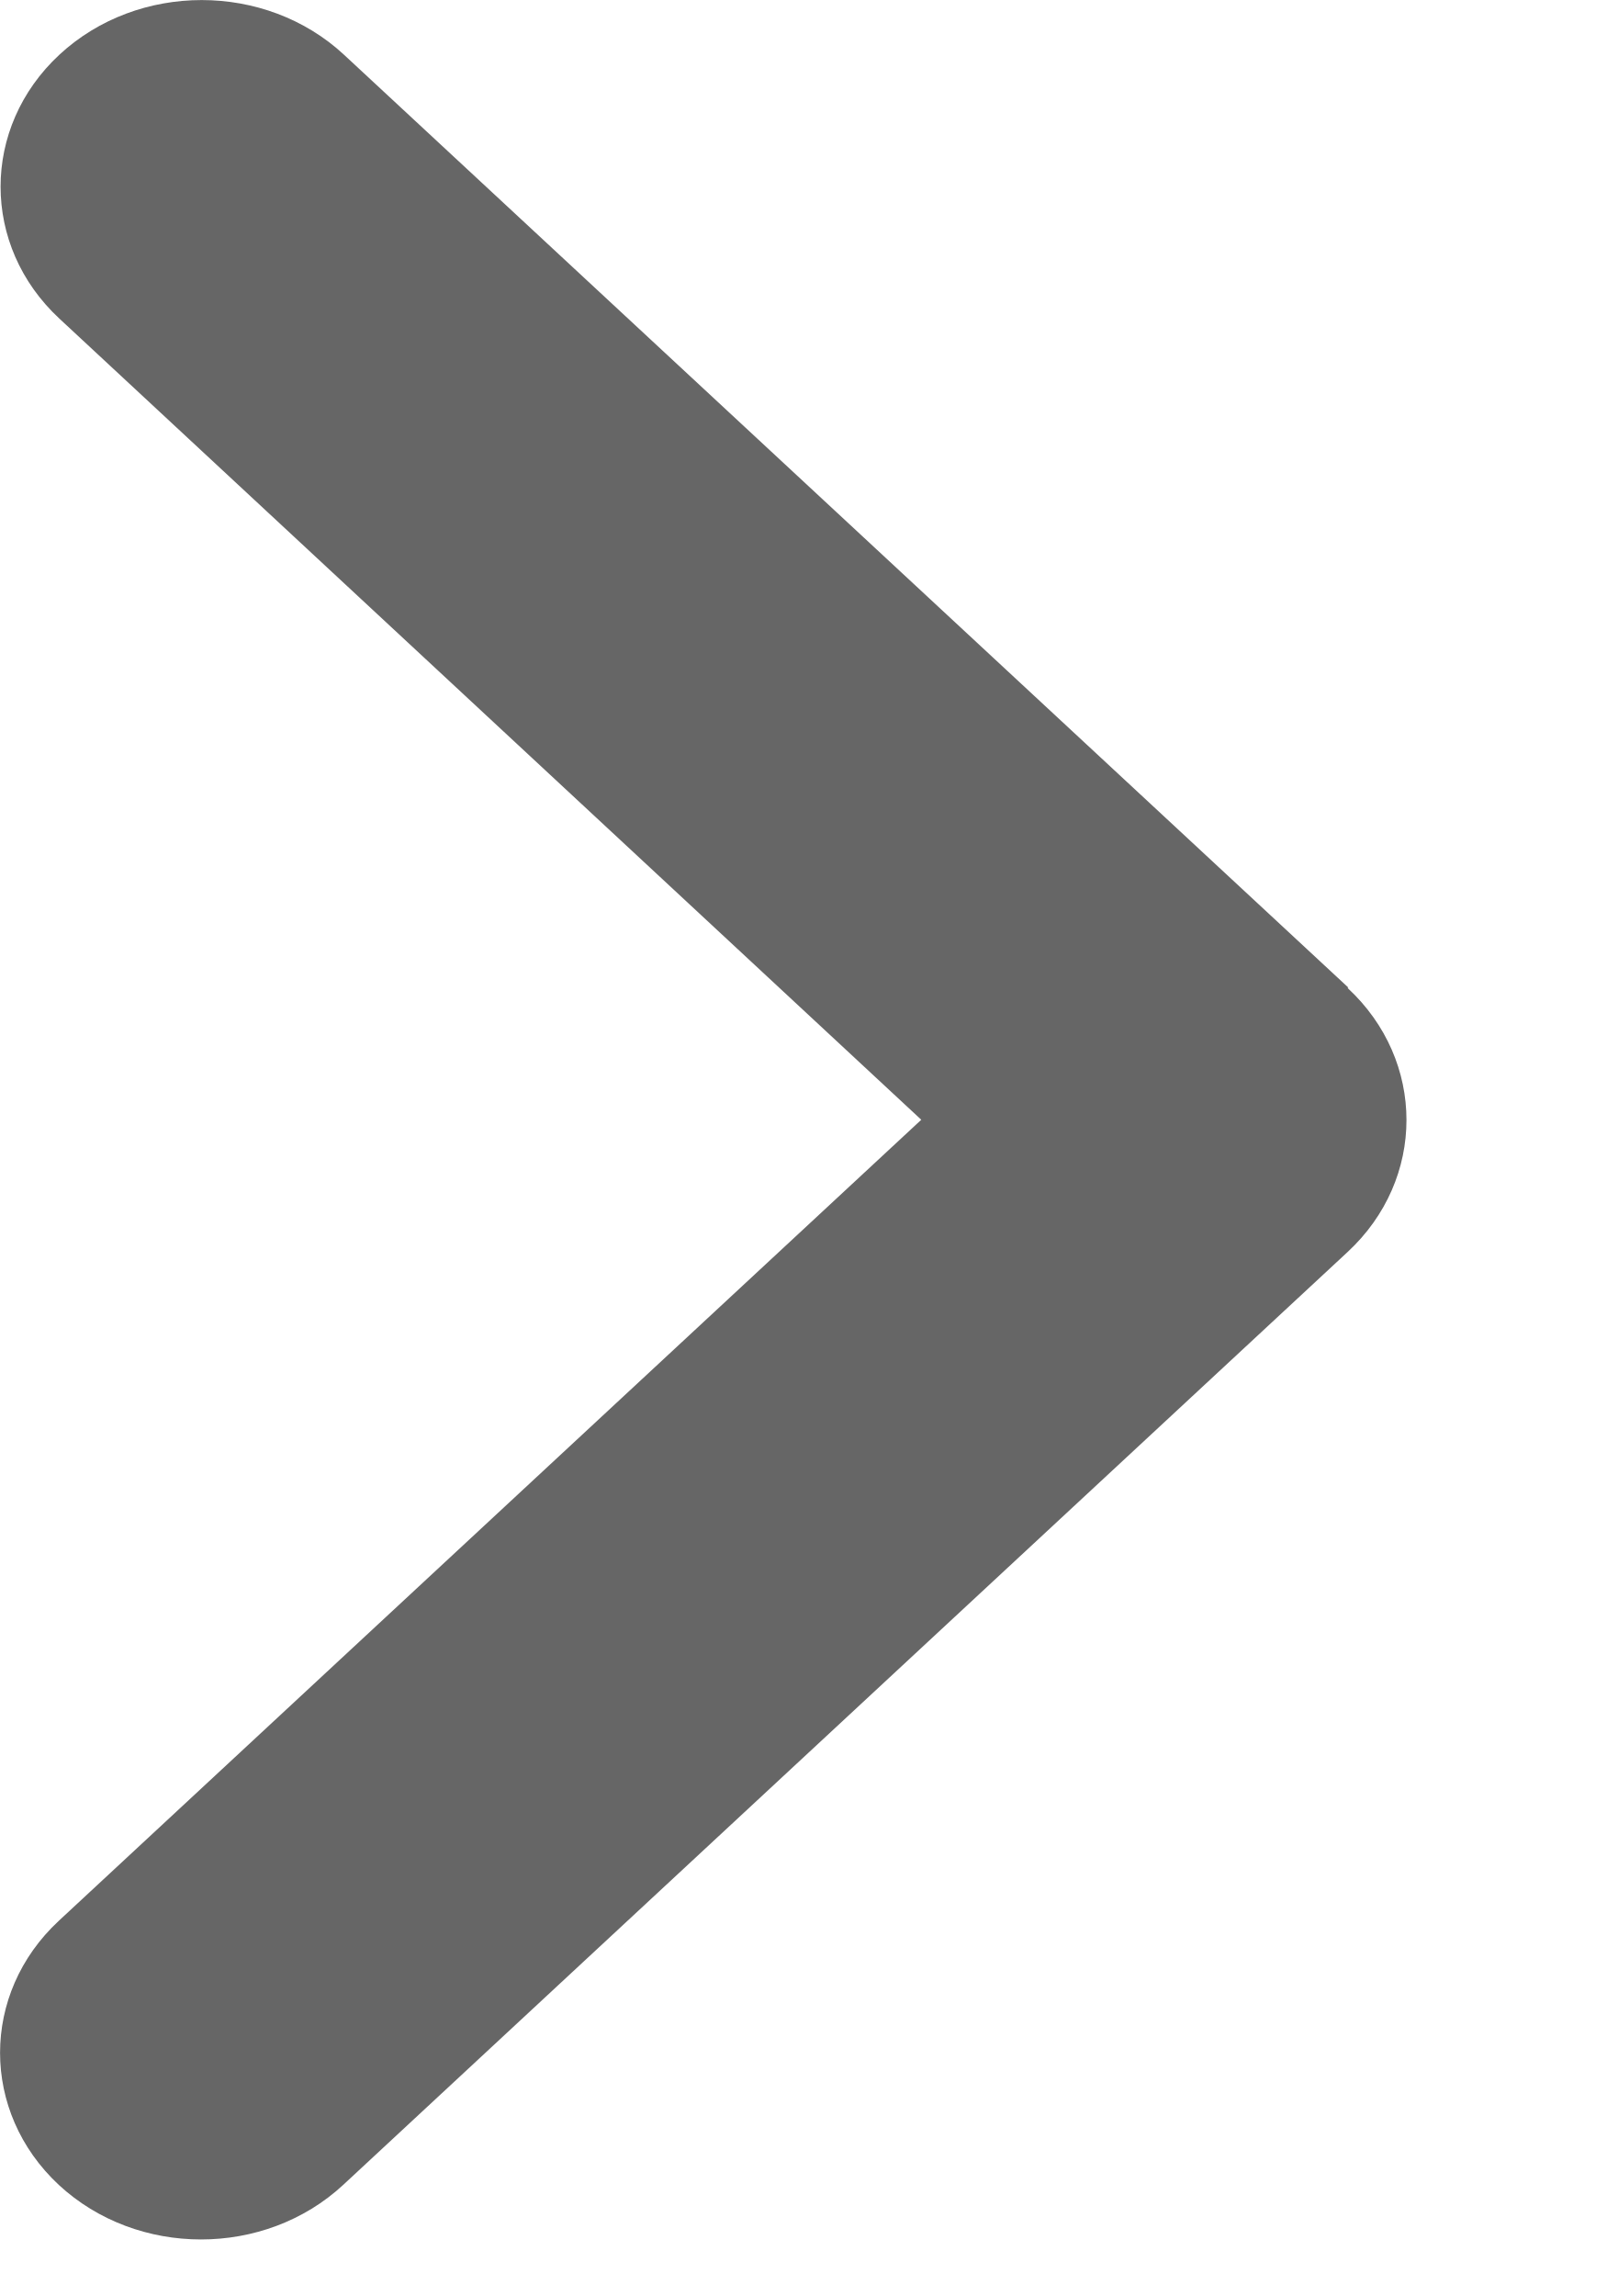
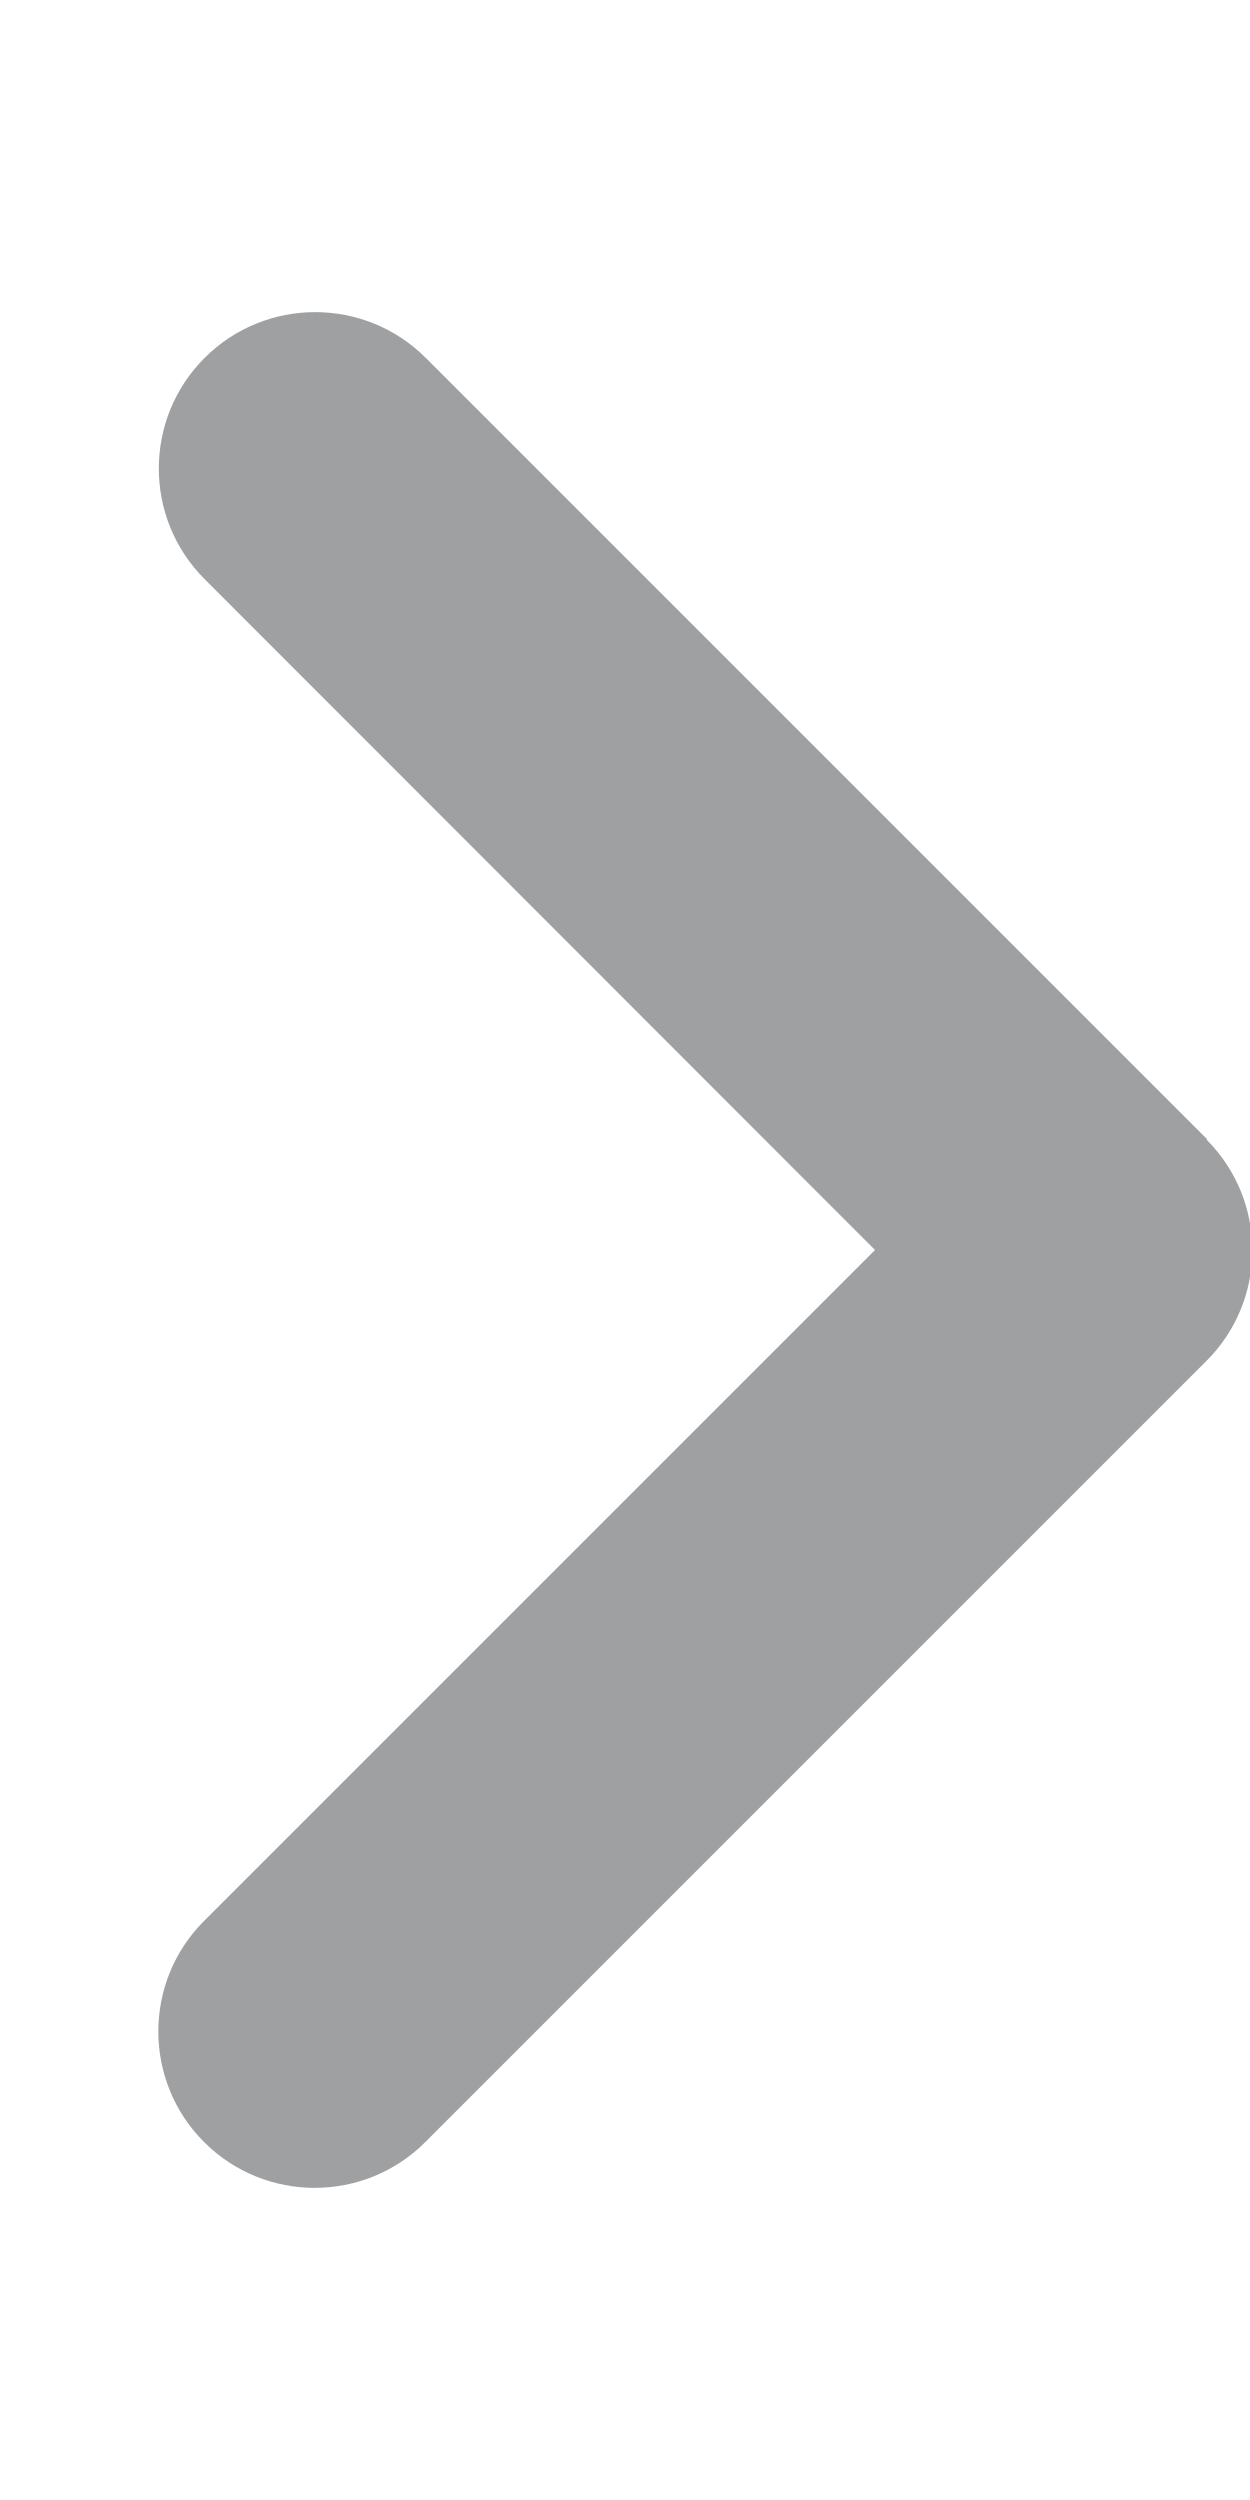
- <svg xmlns="http://www.w3.org/2000/svg" width="7" height="10" viewBox="0 0 7 10" fill="rgb(102, 102, 102)">
-   <path d="M5.87 4.303C6.212 4.62 6.212 5.136 5.87 5.453L1.495 9.516C1.153 9.833 0.598 9.833 0.256 9.516C-0.085 9.198 -0.085 8.683 0.256 8.366L4.013 4.877L0.259 1.388C-0.083 1.071 -0.083 0.555 0.259 0.238C0.601 -0.079 1.156 -0.079 1.498 0.238L5.873 4.301L5.87 4.303Z" />
+ <svg xmlns="http://www.w3.org/2000/svg" viewBox="0 0 256 512">
+   <path fill="#9EA0A2" d="M247.1 233.4c12.5 12.5 12.5 32.8 0 45.3l-160 160c-12.5 12.5-32.8 12.5-45.3 0s-12.5-32.8 0-45.3L179.2 256 41.9 118.6c-12.5-12.5-12.5-32.8 0-45.3s32.8-12.5 45.3 0l160 160z" />
</svg>
